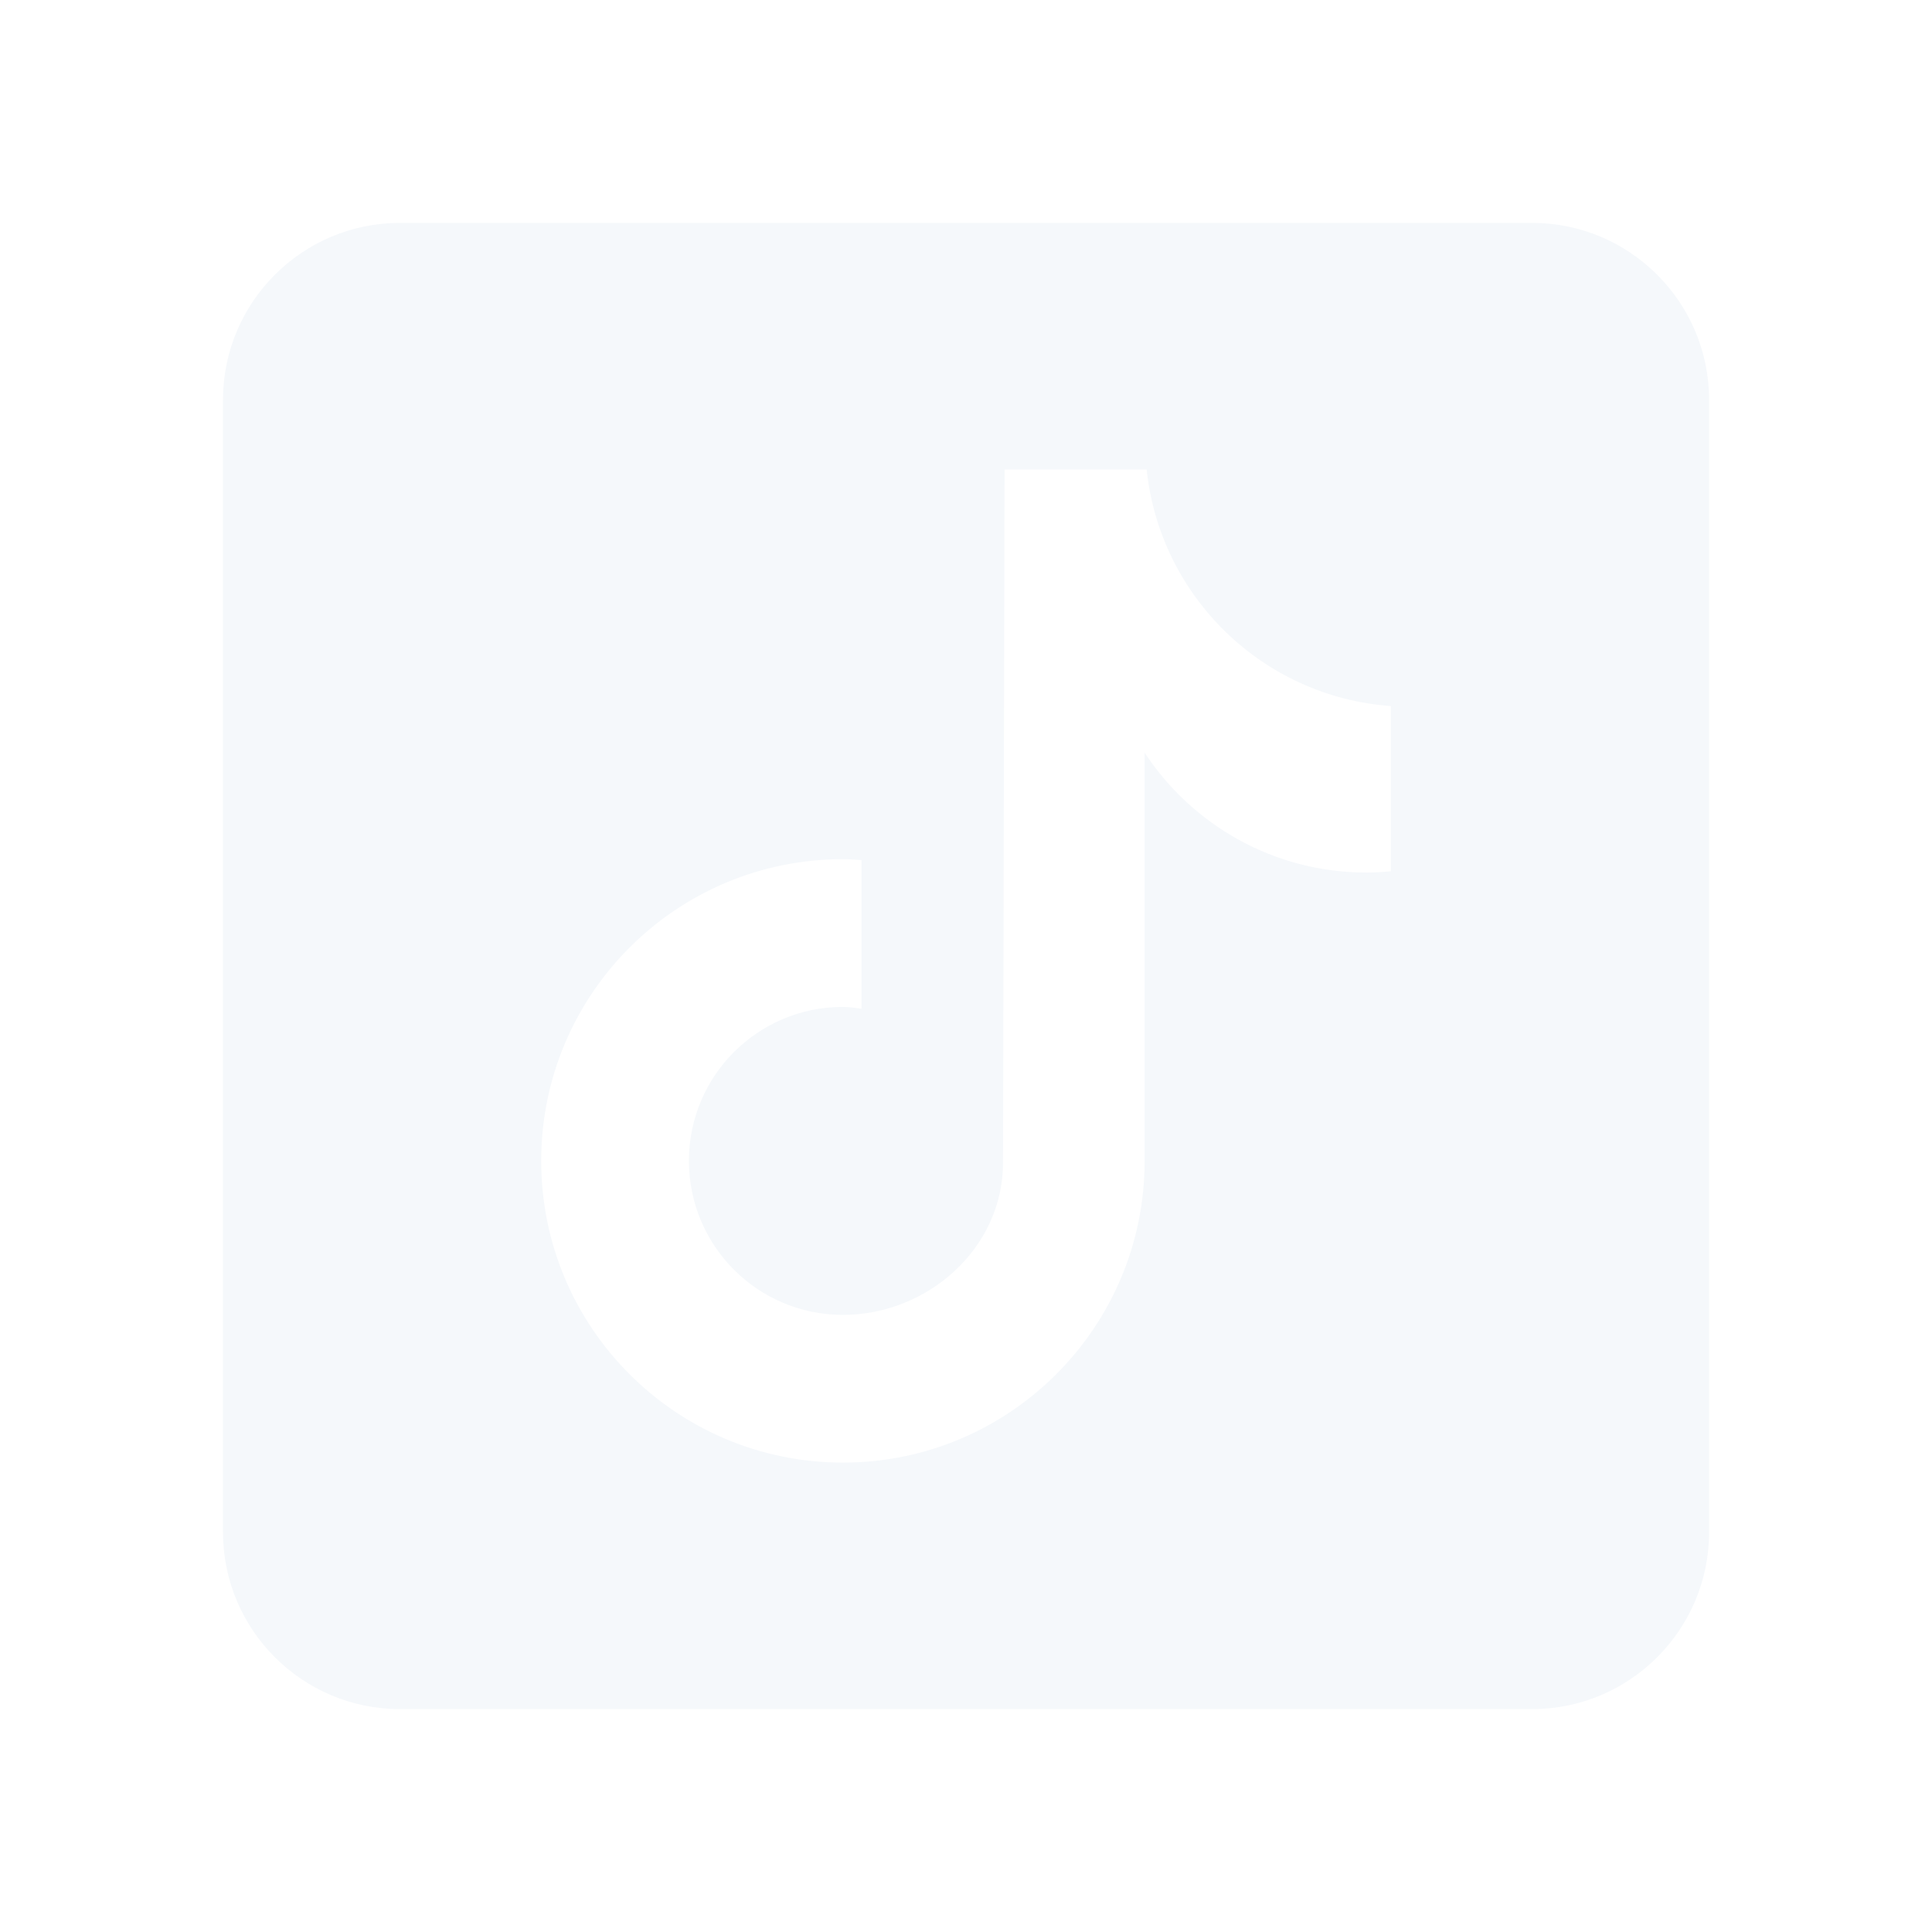
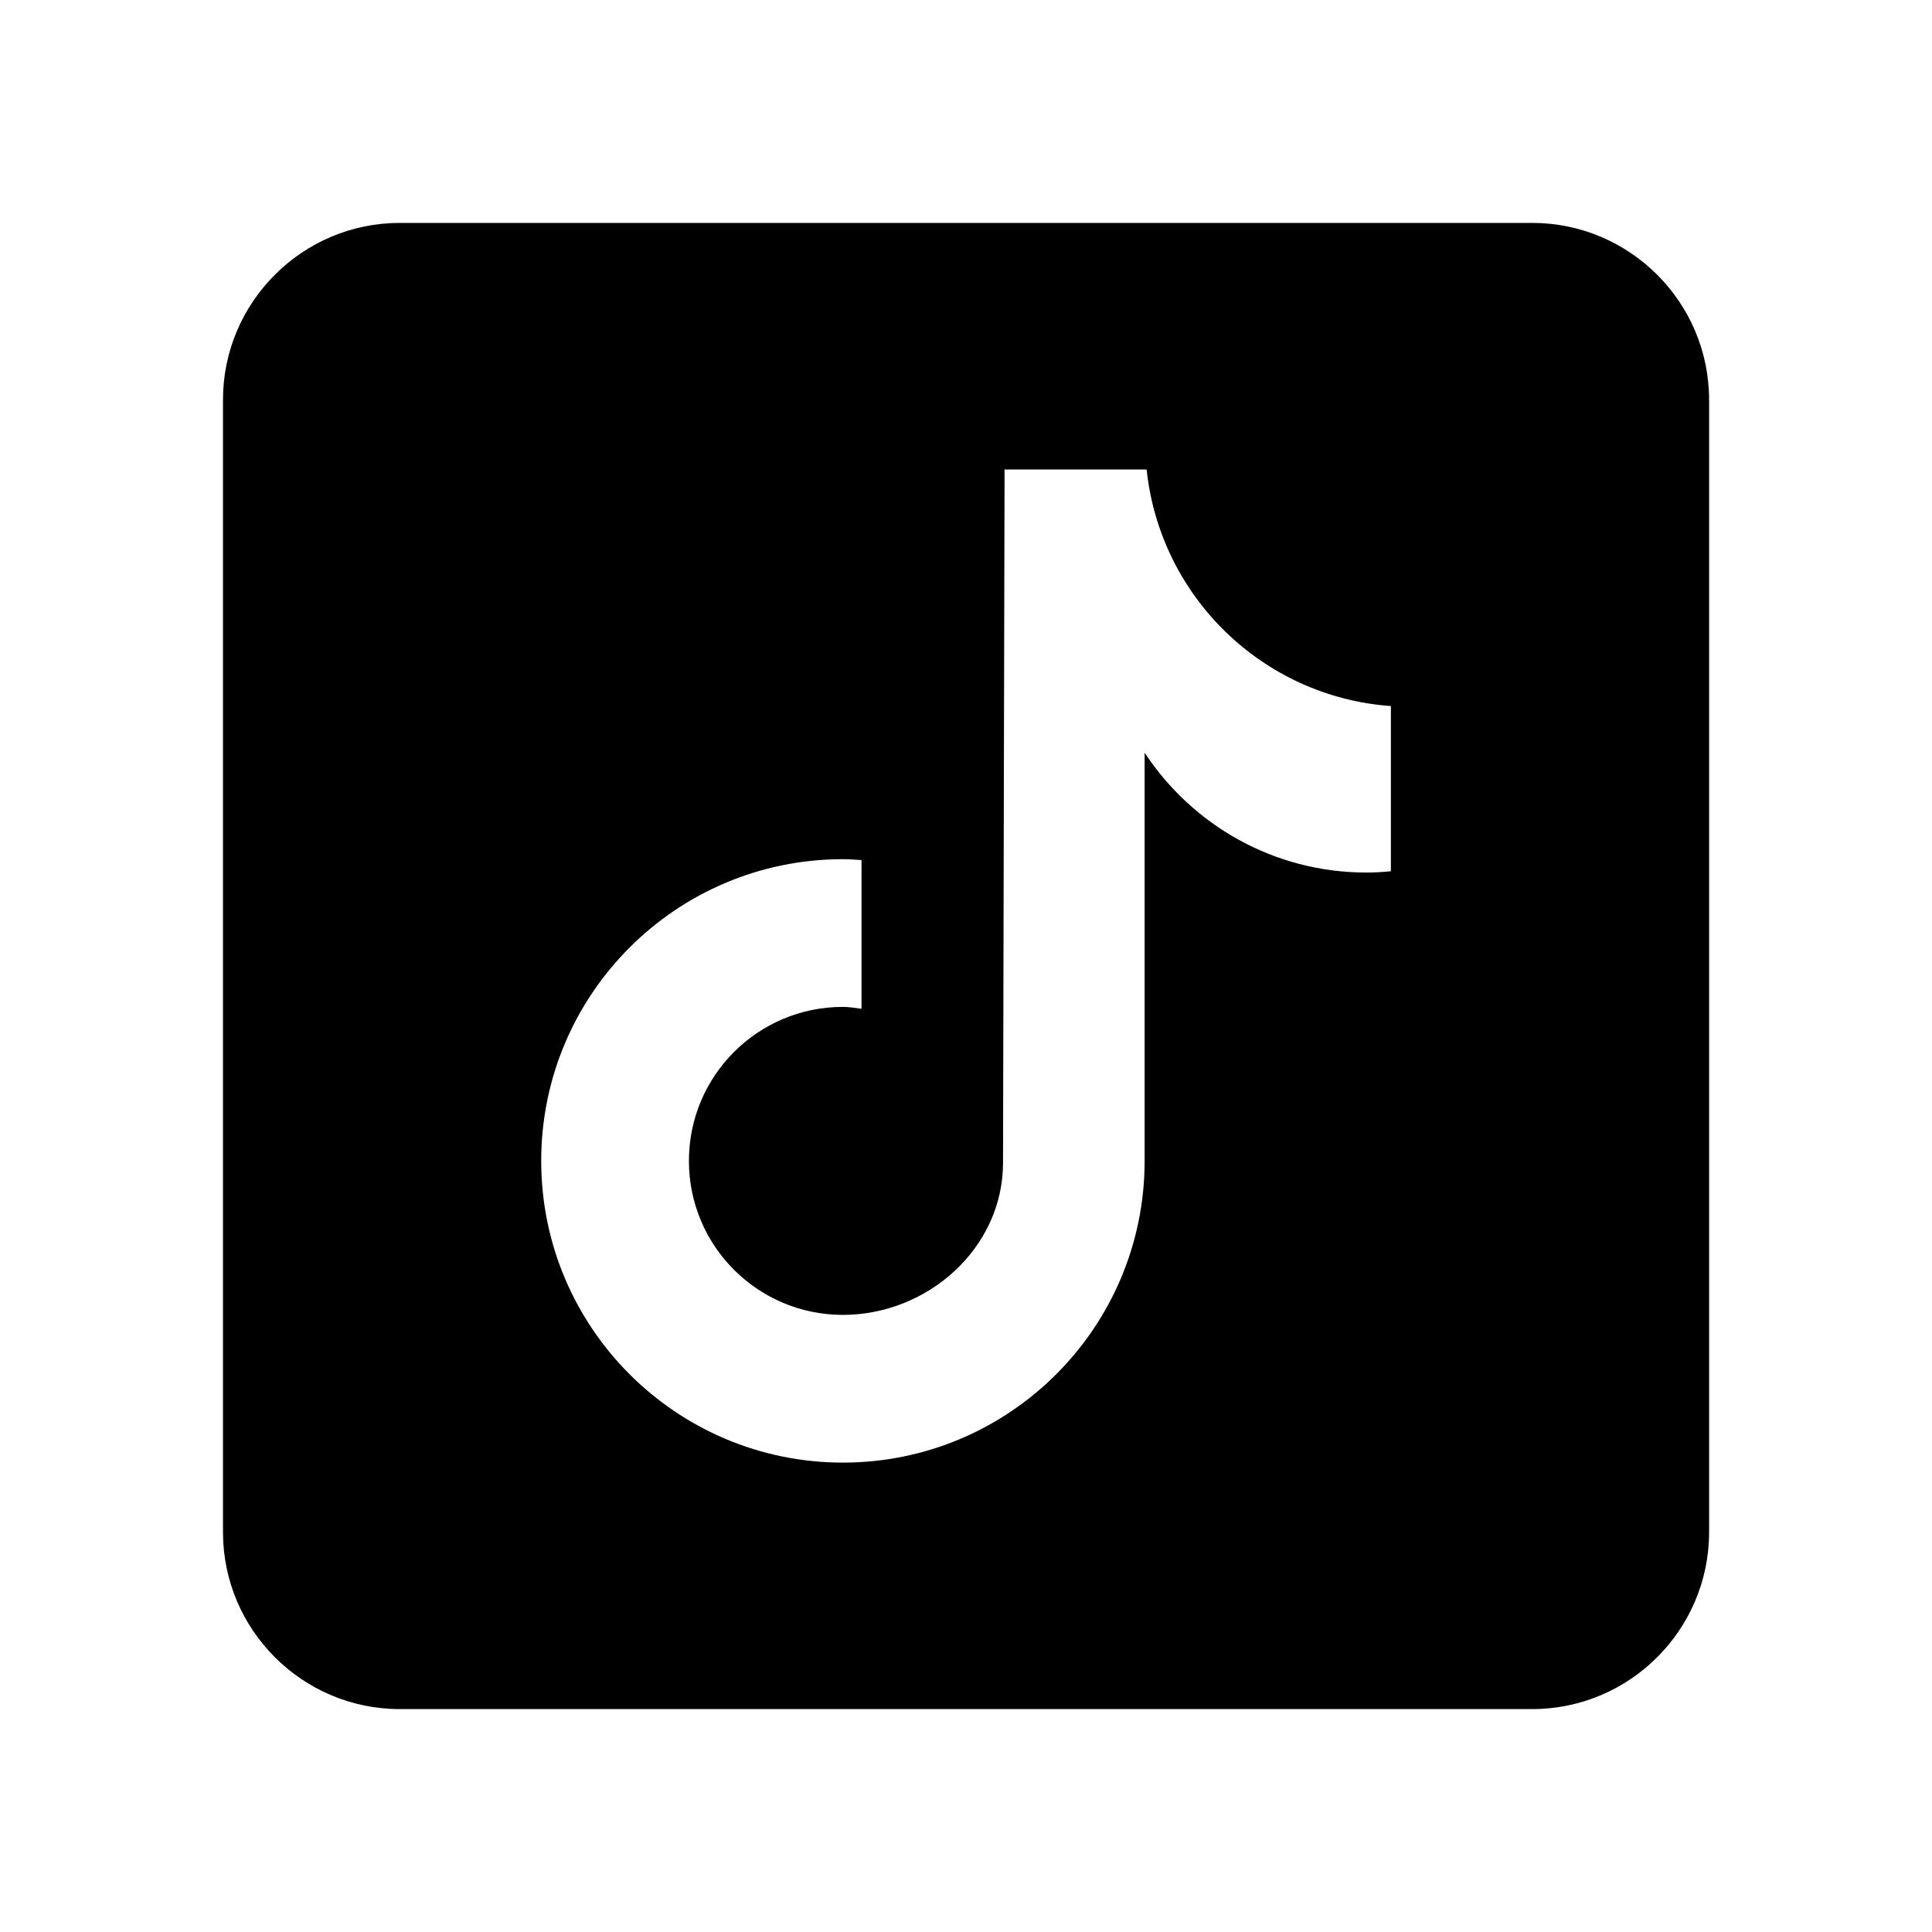
- <svg xmlns="http://www.w3.org/2000/svg" width="24" height="24" viewBox="0 0 24 24" fill="none">
-   <path d="M19.033 2.769H4.967C3.755 2.769 2.77 3.755 2.77 4.967V19.033C2.77 20.245 3.755 21.231 4.967 21.231H19.033C20.245 21.231 21.231 20.245 21.231 19.033V4.967C21.231 3.755 20.245 2.769 19.033 2.769ZM17.278 10.823C17.178 10.833 17.077 10.839 16.974 10.839C15.821 10.839 14.808 10.246 14.219 9.35C14.219 11.701 14.219 14.376 14.219 14.421C14.219 16.491 12.54 18.169 10.471 18.169C8.401 18.169 6.723 16.491 6.723 14.421C6.723 12.351 8.401 10.673 10.471 10.673C10.549 10.673 10.625 10.68 10.702 10.684V12.531C10.625 12.522 10.55 12.508 10.471 12.508C9.414 12.508 8.558 13.364 8.558 14.421C8.558 15.478 9.414 16.334 10.471 16.334C11.527 16.334 12.46 15.502 12.46 14.445C12.46 14.403 12.479 5.832 12.479 5.832H14.244C14.41 7.411 15.685 8.656 17.278 8.771V10.823Z" fill="#F5F8FB" />
+ <svg xmlns="http://www.w3.org/2000/svg" width="24" height="24" viewBox="0 0 24 24" fill="currentColor">
+   <path d="M19.033 2.769H4.967C3.755 2.769 2.77 3.755 2.77 4.967V19.033C2.77 20.245 3.755 21.231 4.967 21.231H19.033C20.245 21.231 21.231 20.245 21.231 19.033V4.967C21.231 3.755 20.245 2.769 19.033 2.769ZM17.278 10.823C17.178 10.833 17.077 10.839 16.974 10.839C15.821 10.839 14.808 10.246 14.219 9.35C14.219 11.701 14.219 14.376 14.219 14.421C14.219 16.491 12.54 18.169 10.471 18.169C8.401 18.169 6.723 16.491 6.723 14.421C6.723 12.351 8.401 10.673 10.471 10.673C10.549 10.673 10.625 10.68 10.702 10.684V12.531C10.625 12.522 10.55 12.508 10.471 12.508C9.414 12.508 8.558 13.364 8.558 14.421C8.558 15.478 9.414 16.334 10.471 16.334C11.527 16.334 12.46 15.502 12.46 14.445C12.46 14.403 12.479 5.832 12.479 5.832H14.244C14.41 7.411 15.685 8.656 17.278 8.771V10.823Z" fill="currentColor" />
</svg>
